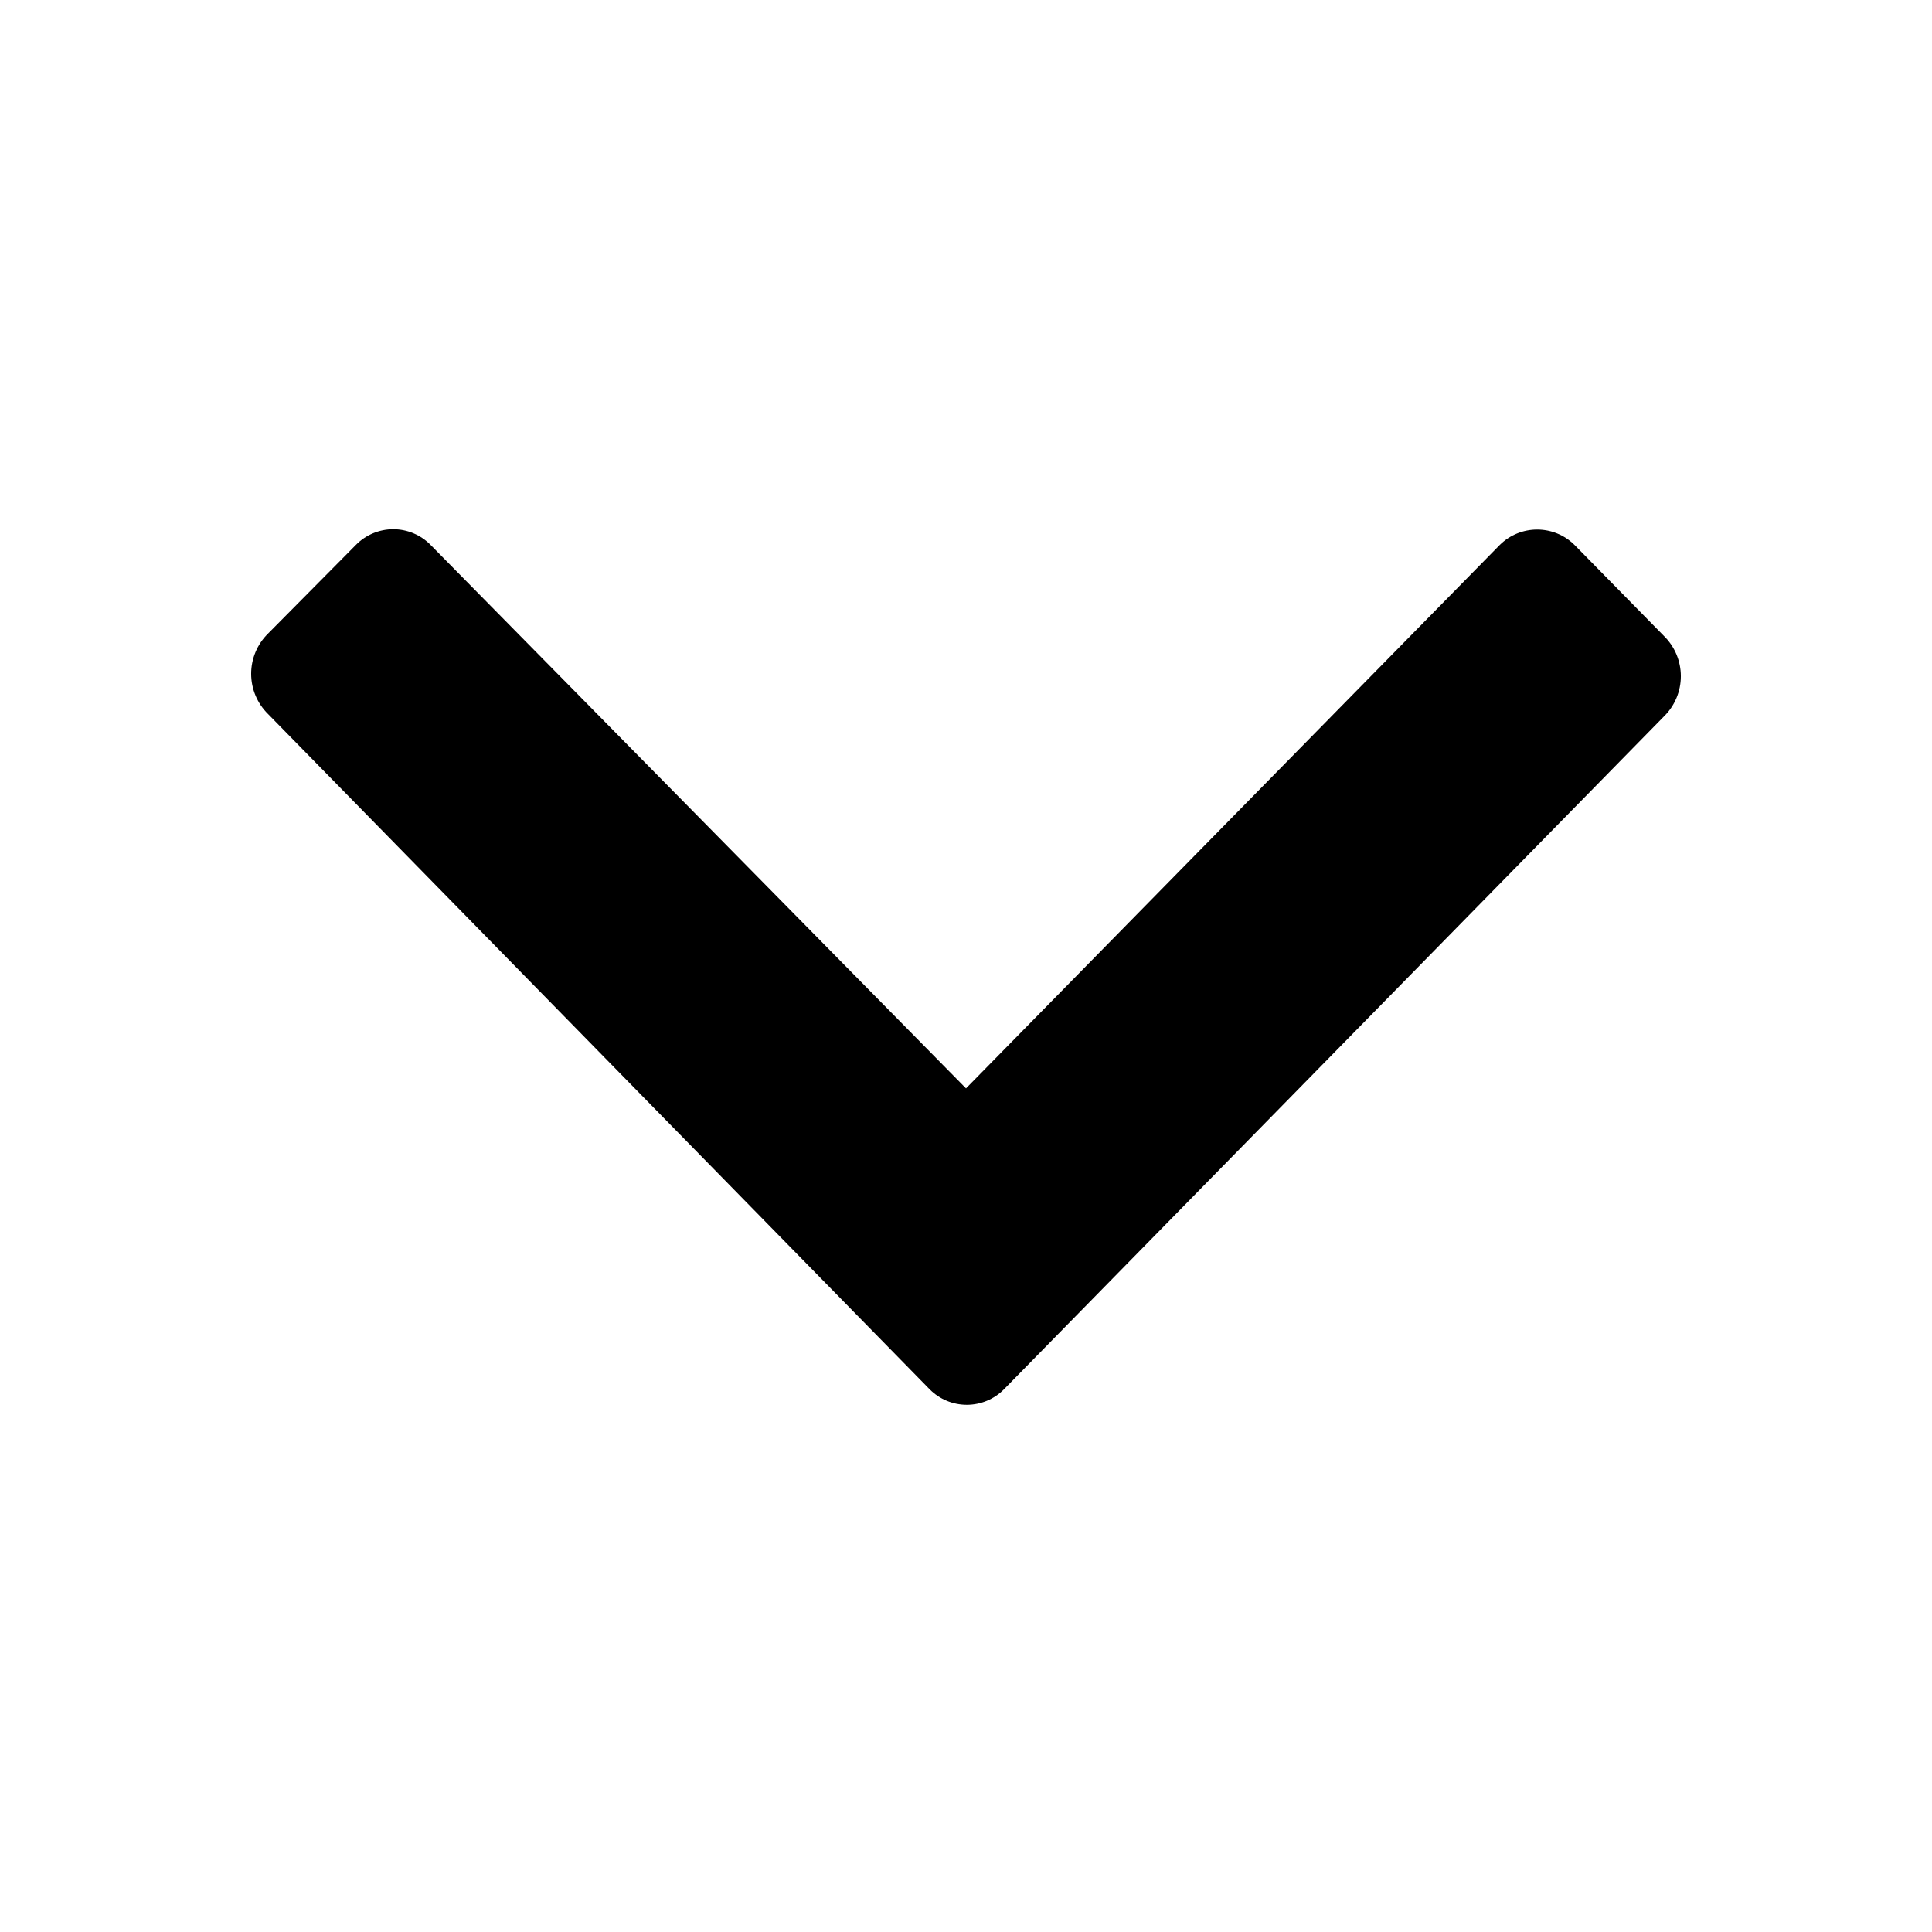
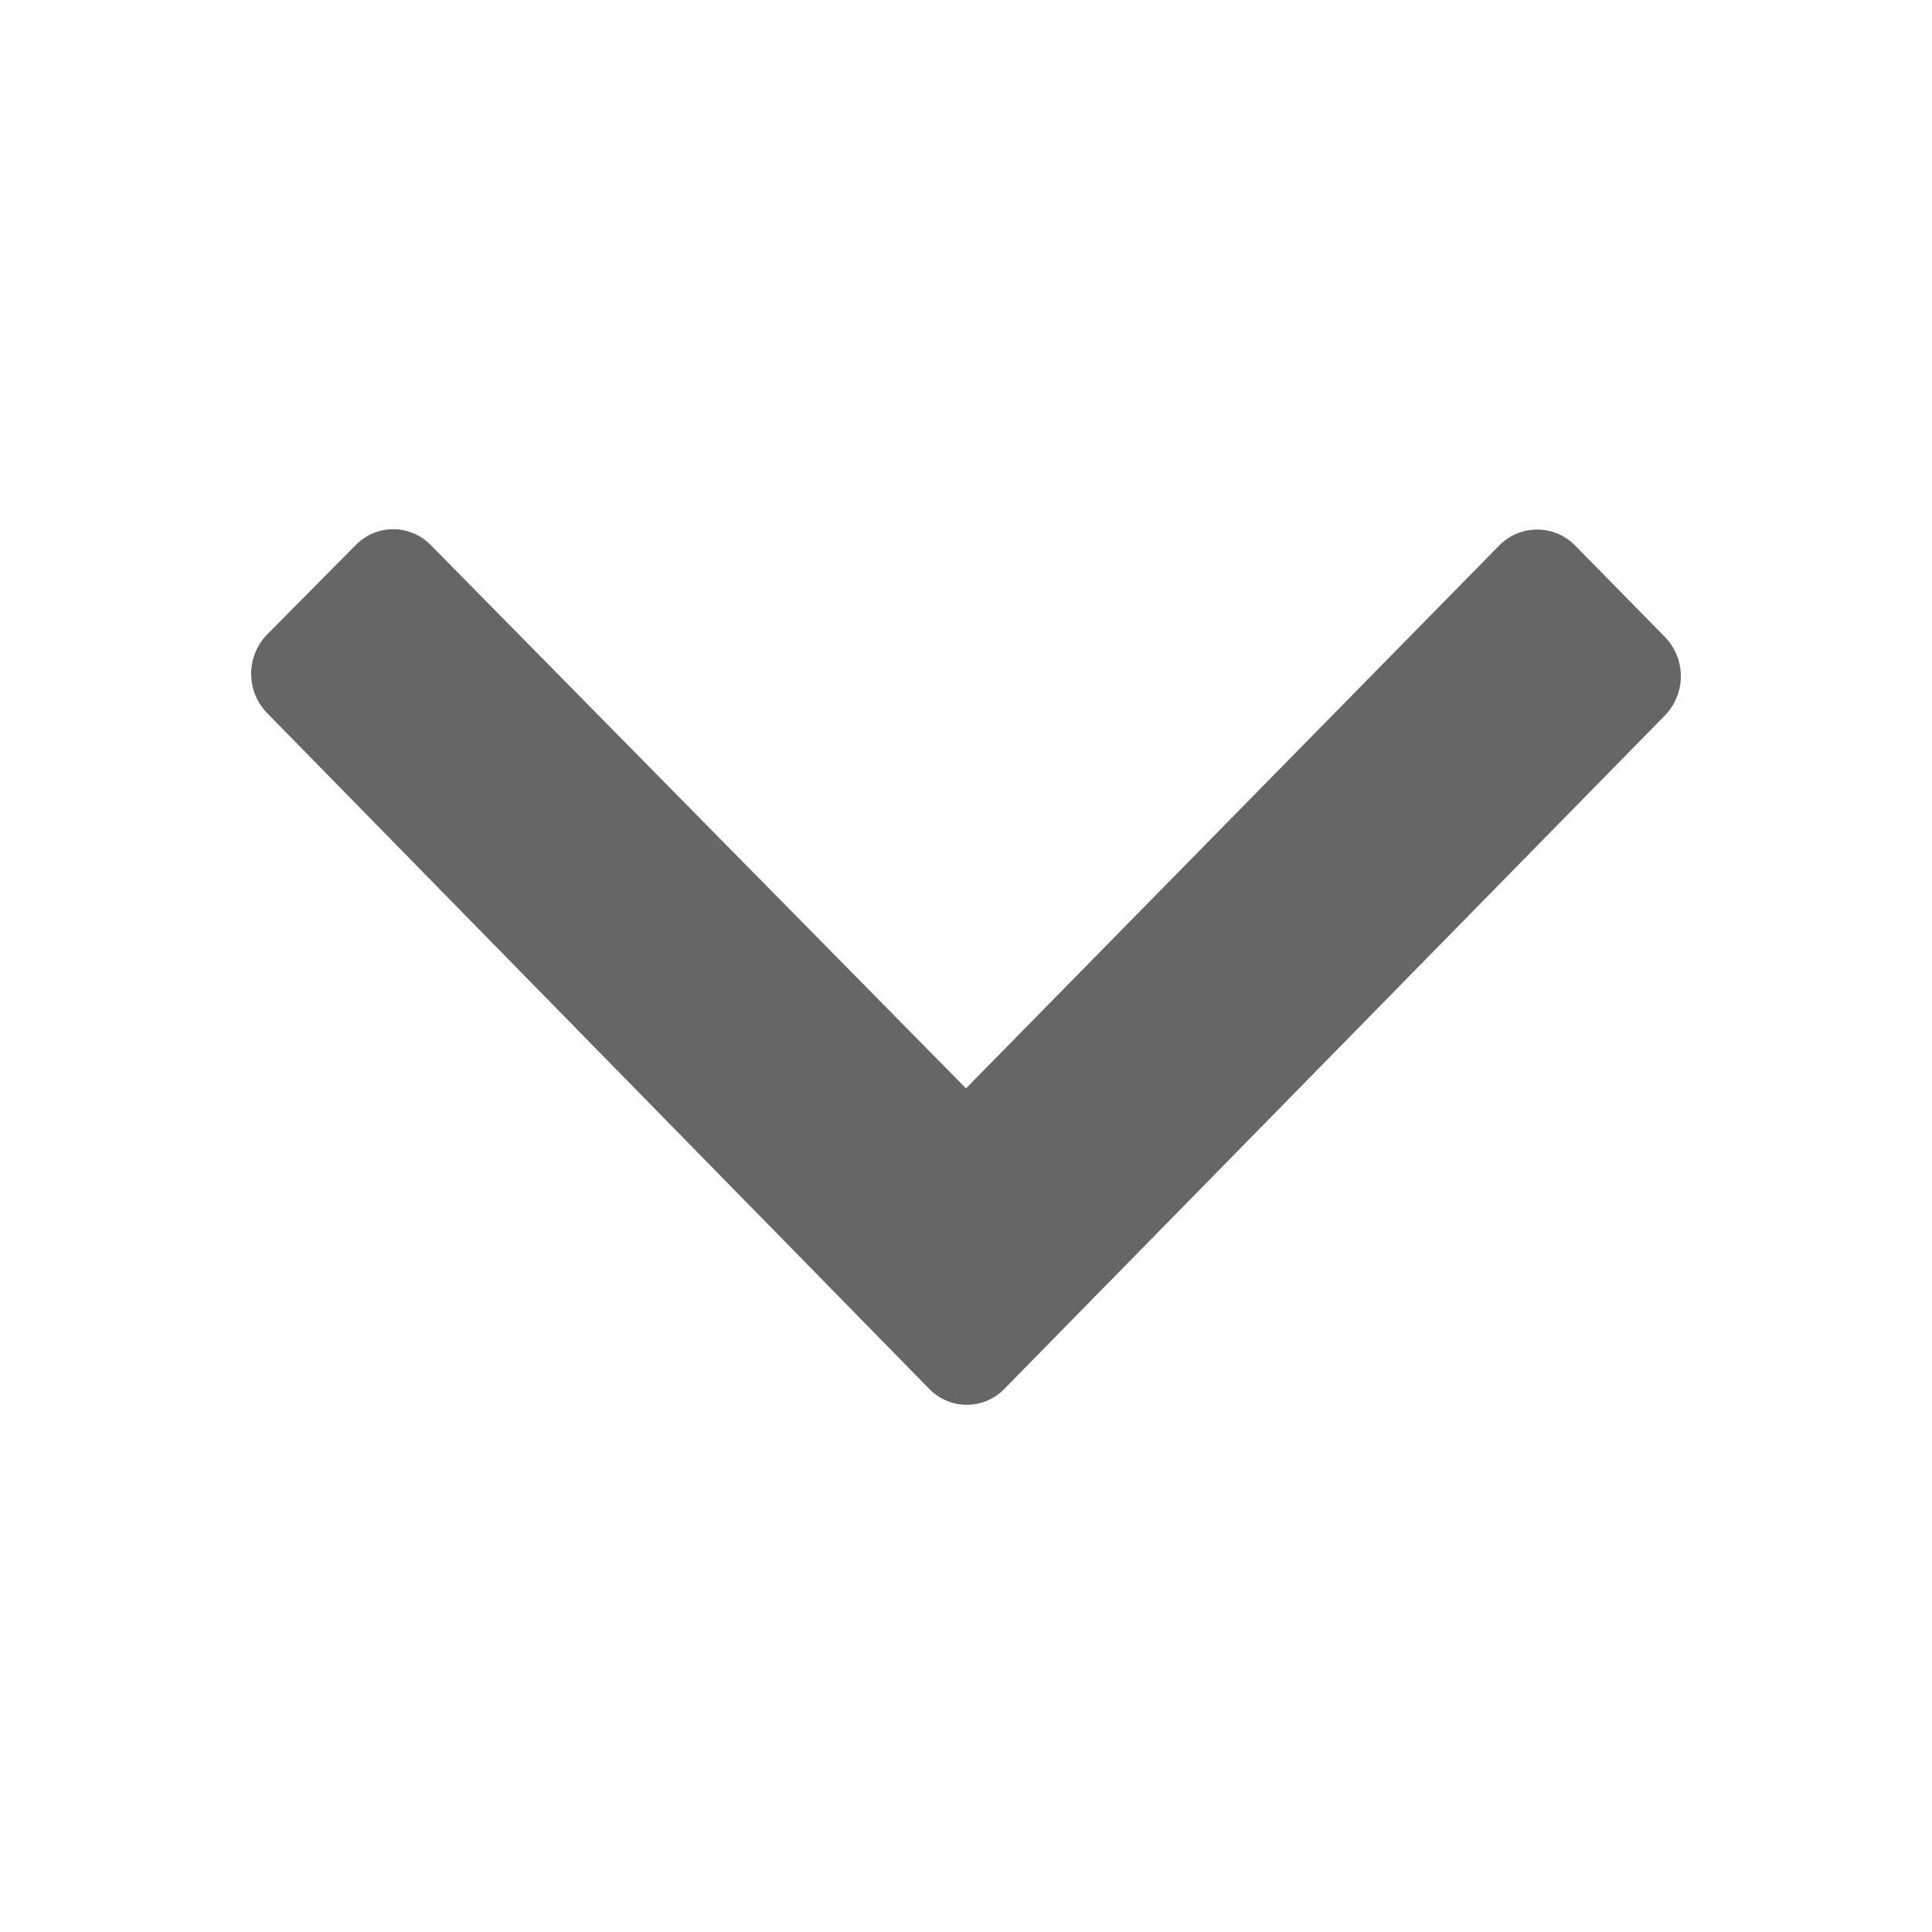
- <svg xmlns="http://www.w3.org/2000/svg" id="Camada_1" data-name="Camada 1" viewBox="0 0 24 24">
+ <svg xmlns="http://www.w3.org/2000/svg" id="Camada_1" data-name="Camada 1" fill="#666666" viewBox="0 0 24 24">
  <path d="M3.33,8.87a.7.7,0,0,1,0-1L4.42,6.77a.65.65,0,0,1,.93,0h0L12,13.52l6.63-6.75a.66.66,0,0,1,.93,0l0,0L20.67,7.9a.7.7,0,0,1,0,1l-8.2,8.36a.65.65,0,0,1-.92,0l0,0Z" />
</svg>
